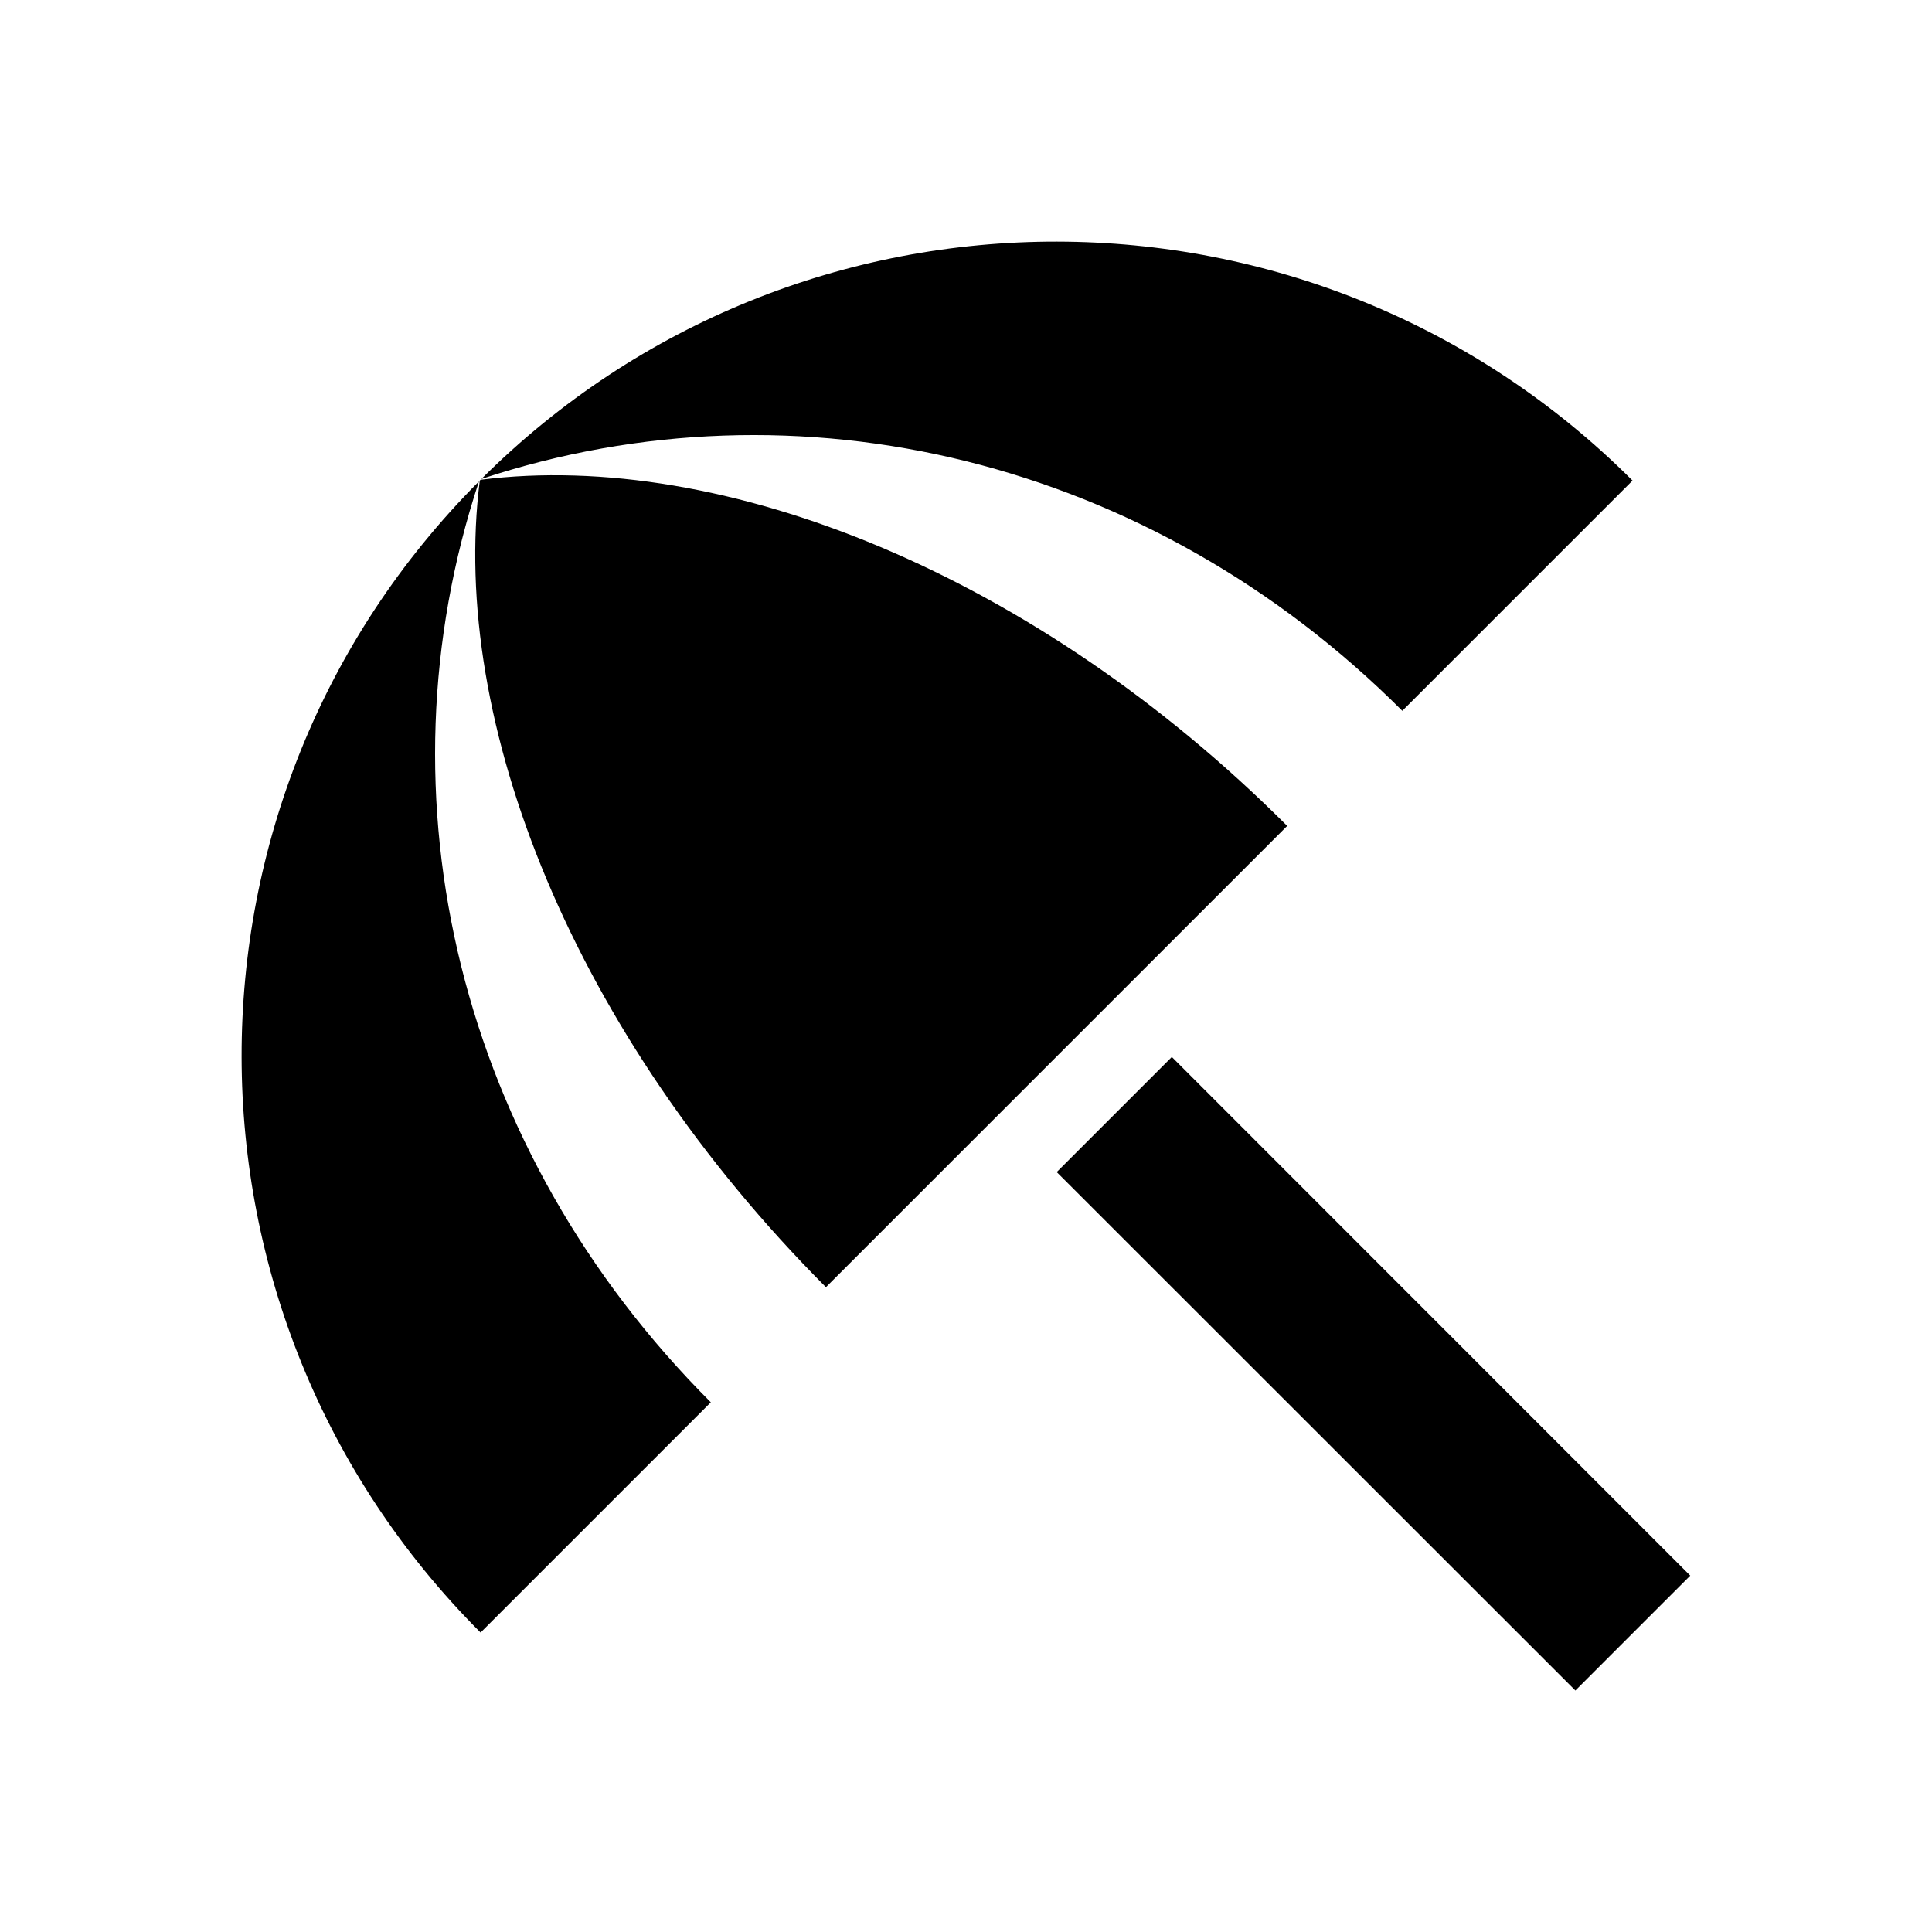
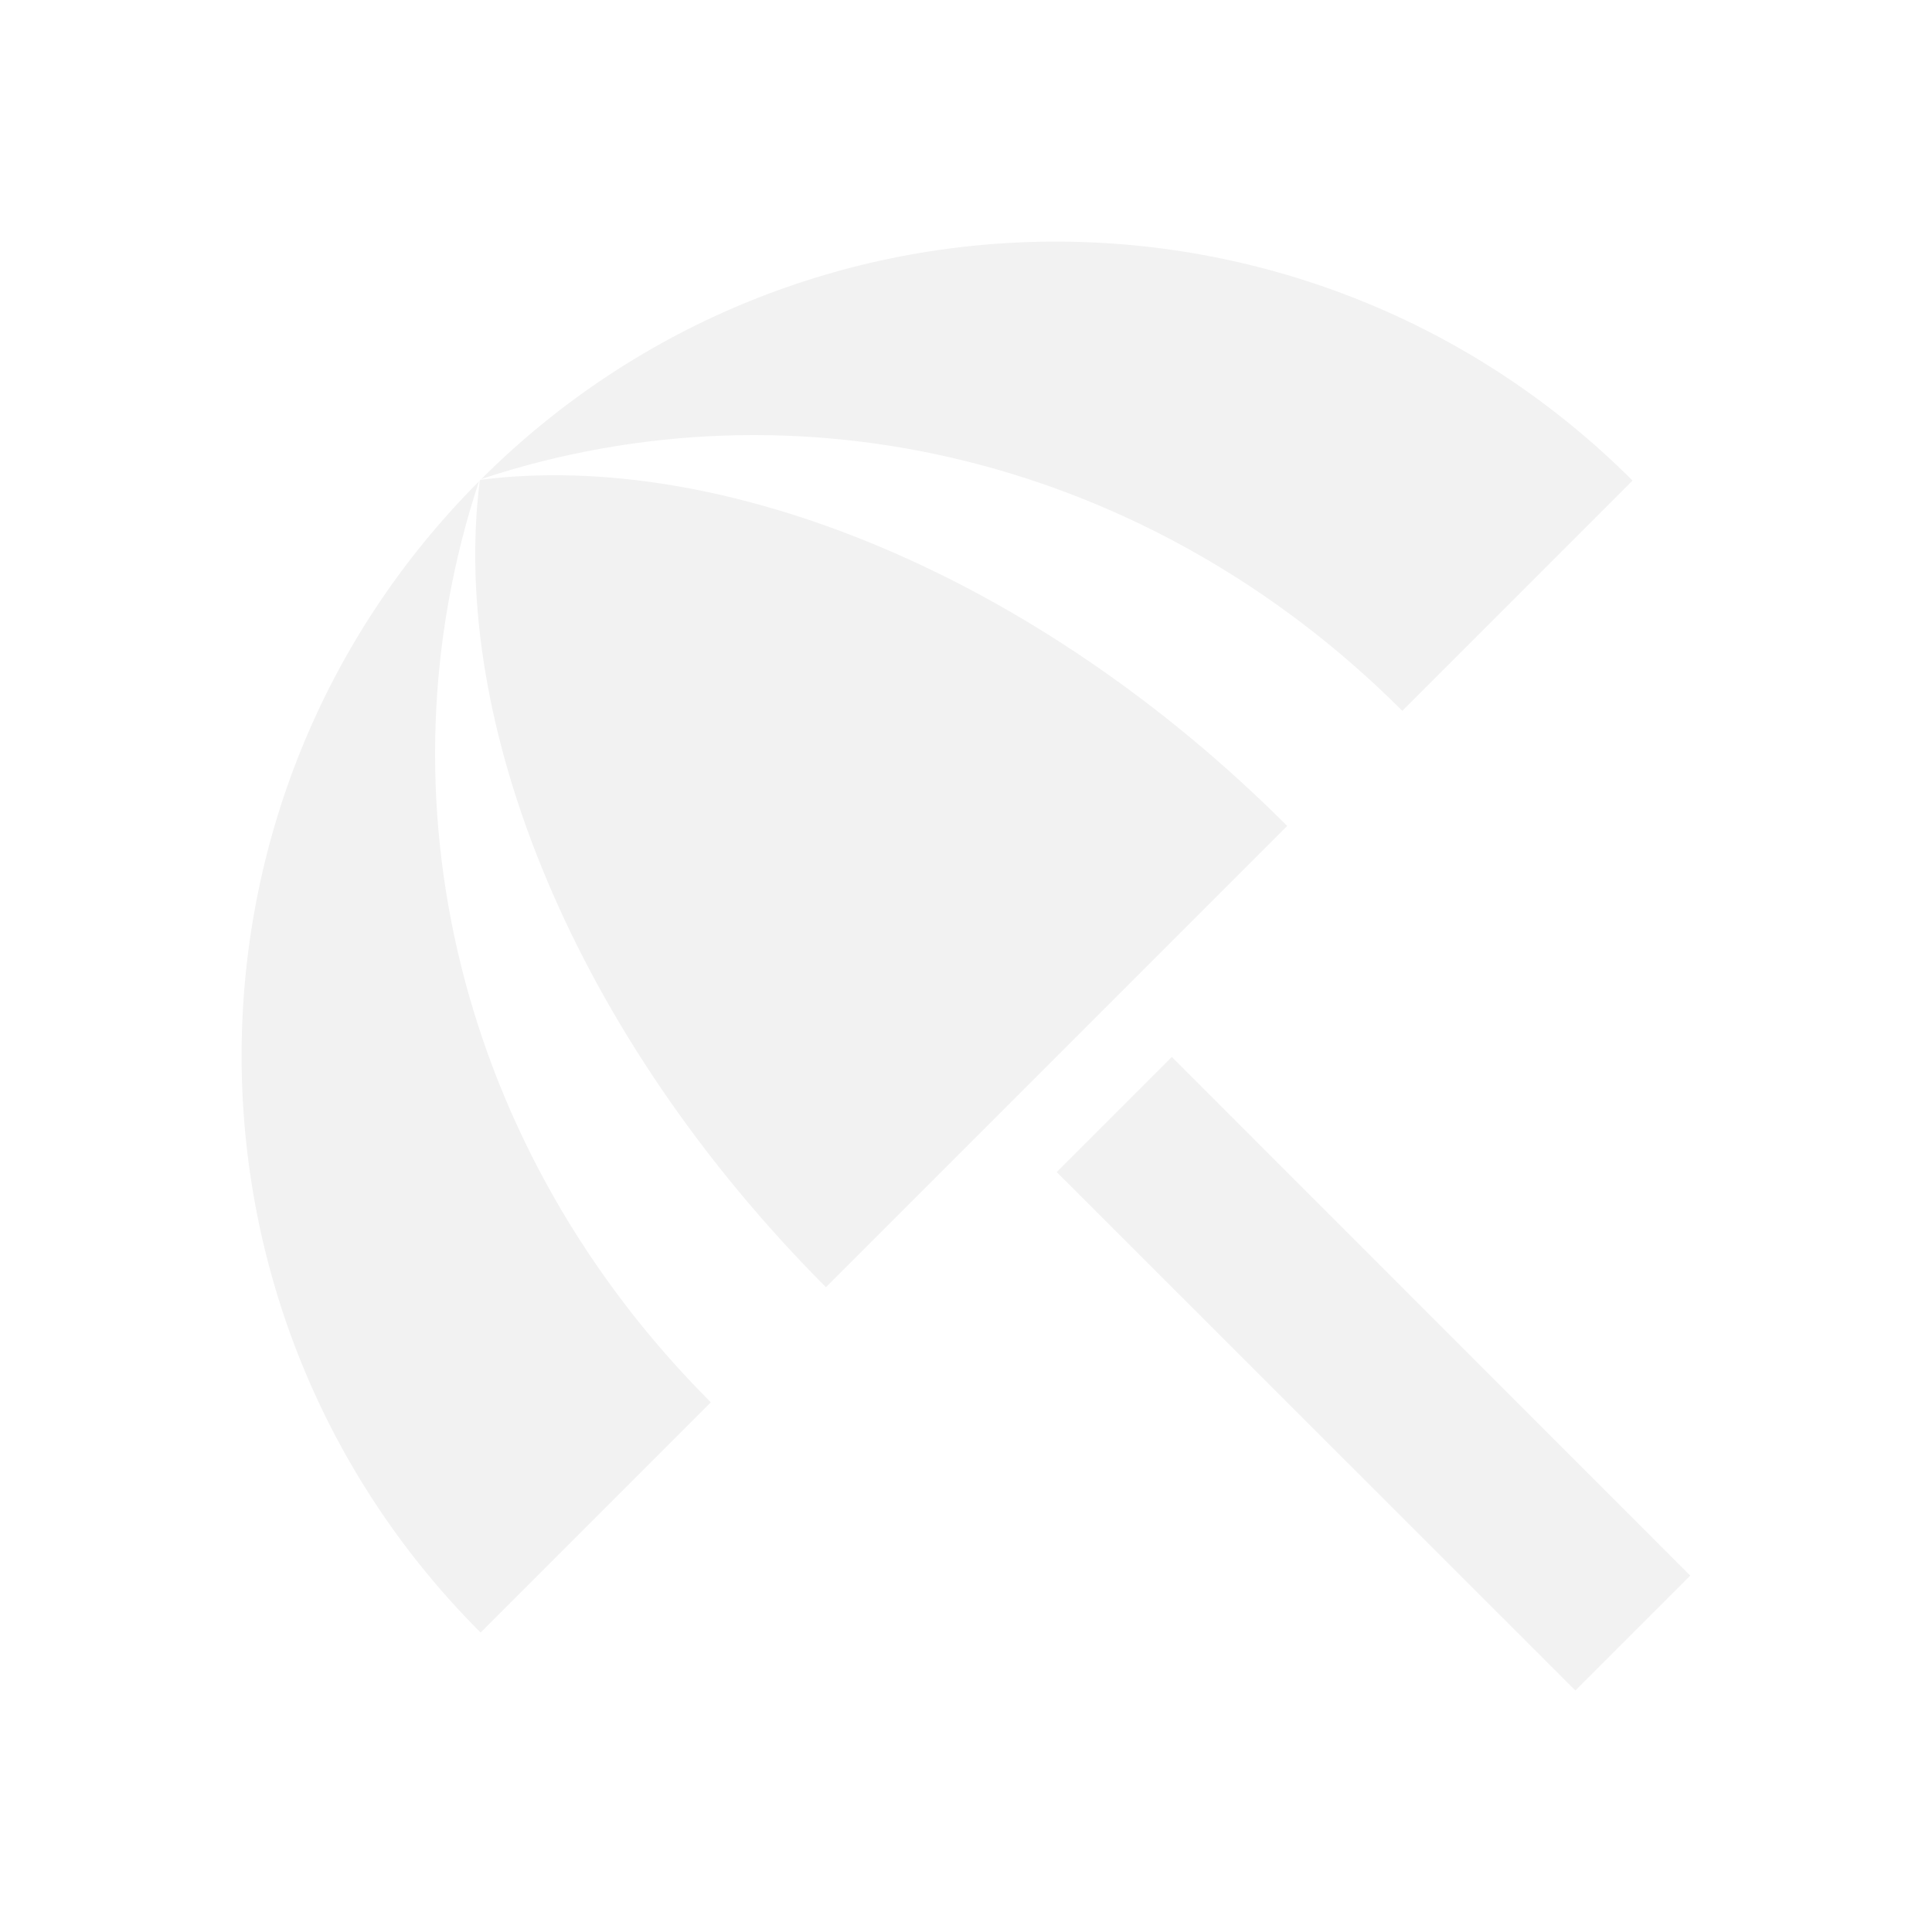
- <svg xmlns="http://www.w3.org/2000/svg" stroke="currentColor" fill="currentColor" stroke-width="0" viewBox="0 0 24 24" height="200px" width="200px">
+ <svg xmlns="http://www.w3.org/2000/svg" stroke="currentColor" fill="#f2f2f2" stroke-width="0" viewBox="0 0 24 24" height="200px" width="200px">
  <path fill="none" d="M0 0h24v24H0z" />
  <path d="m13.127 14.56 1.43-1.43 6.44 6.443L19.57 21zm4.293-5.73 2.86-2.86c-3.95-3.95-10.35-3.96-14.3-.02 3.93-1.3 8.31-.25 11.44 2.88zM5.95 5.98c-3.94 3.95-3.93 10.35.02 14.3l2.86-2.86C5.7 14.29 4.65 9.91 5.95 5.98zm.02-.02-.01.01c-.38 3.01 1.17 6.88 4.3 10.02l5.73-5.73c-3.13-3.13-7.01-4.68-10.02-4.3z" />
</svg>
